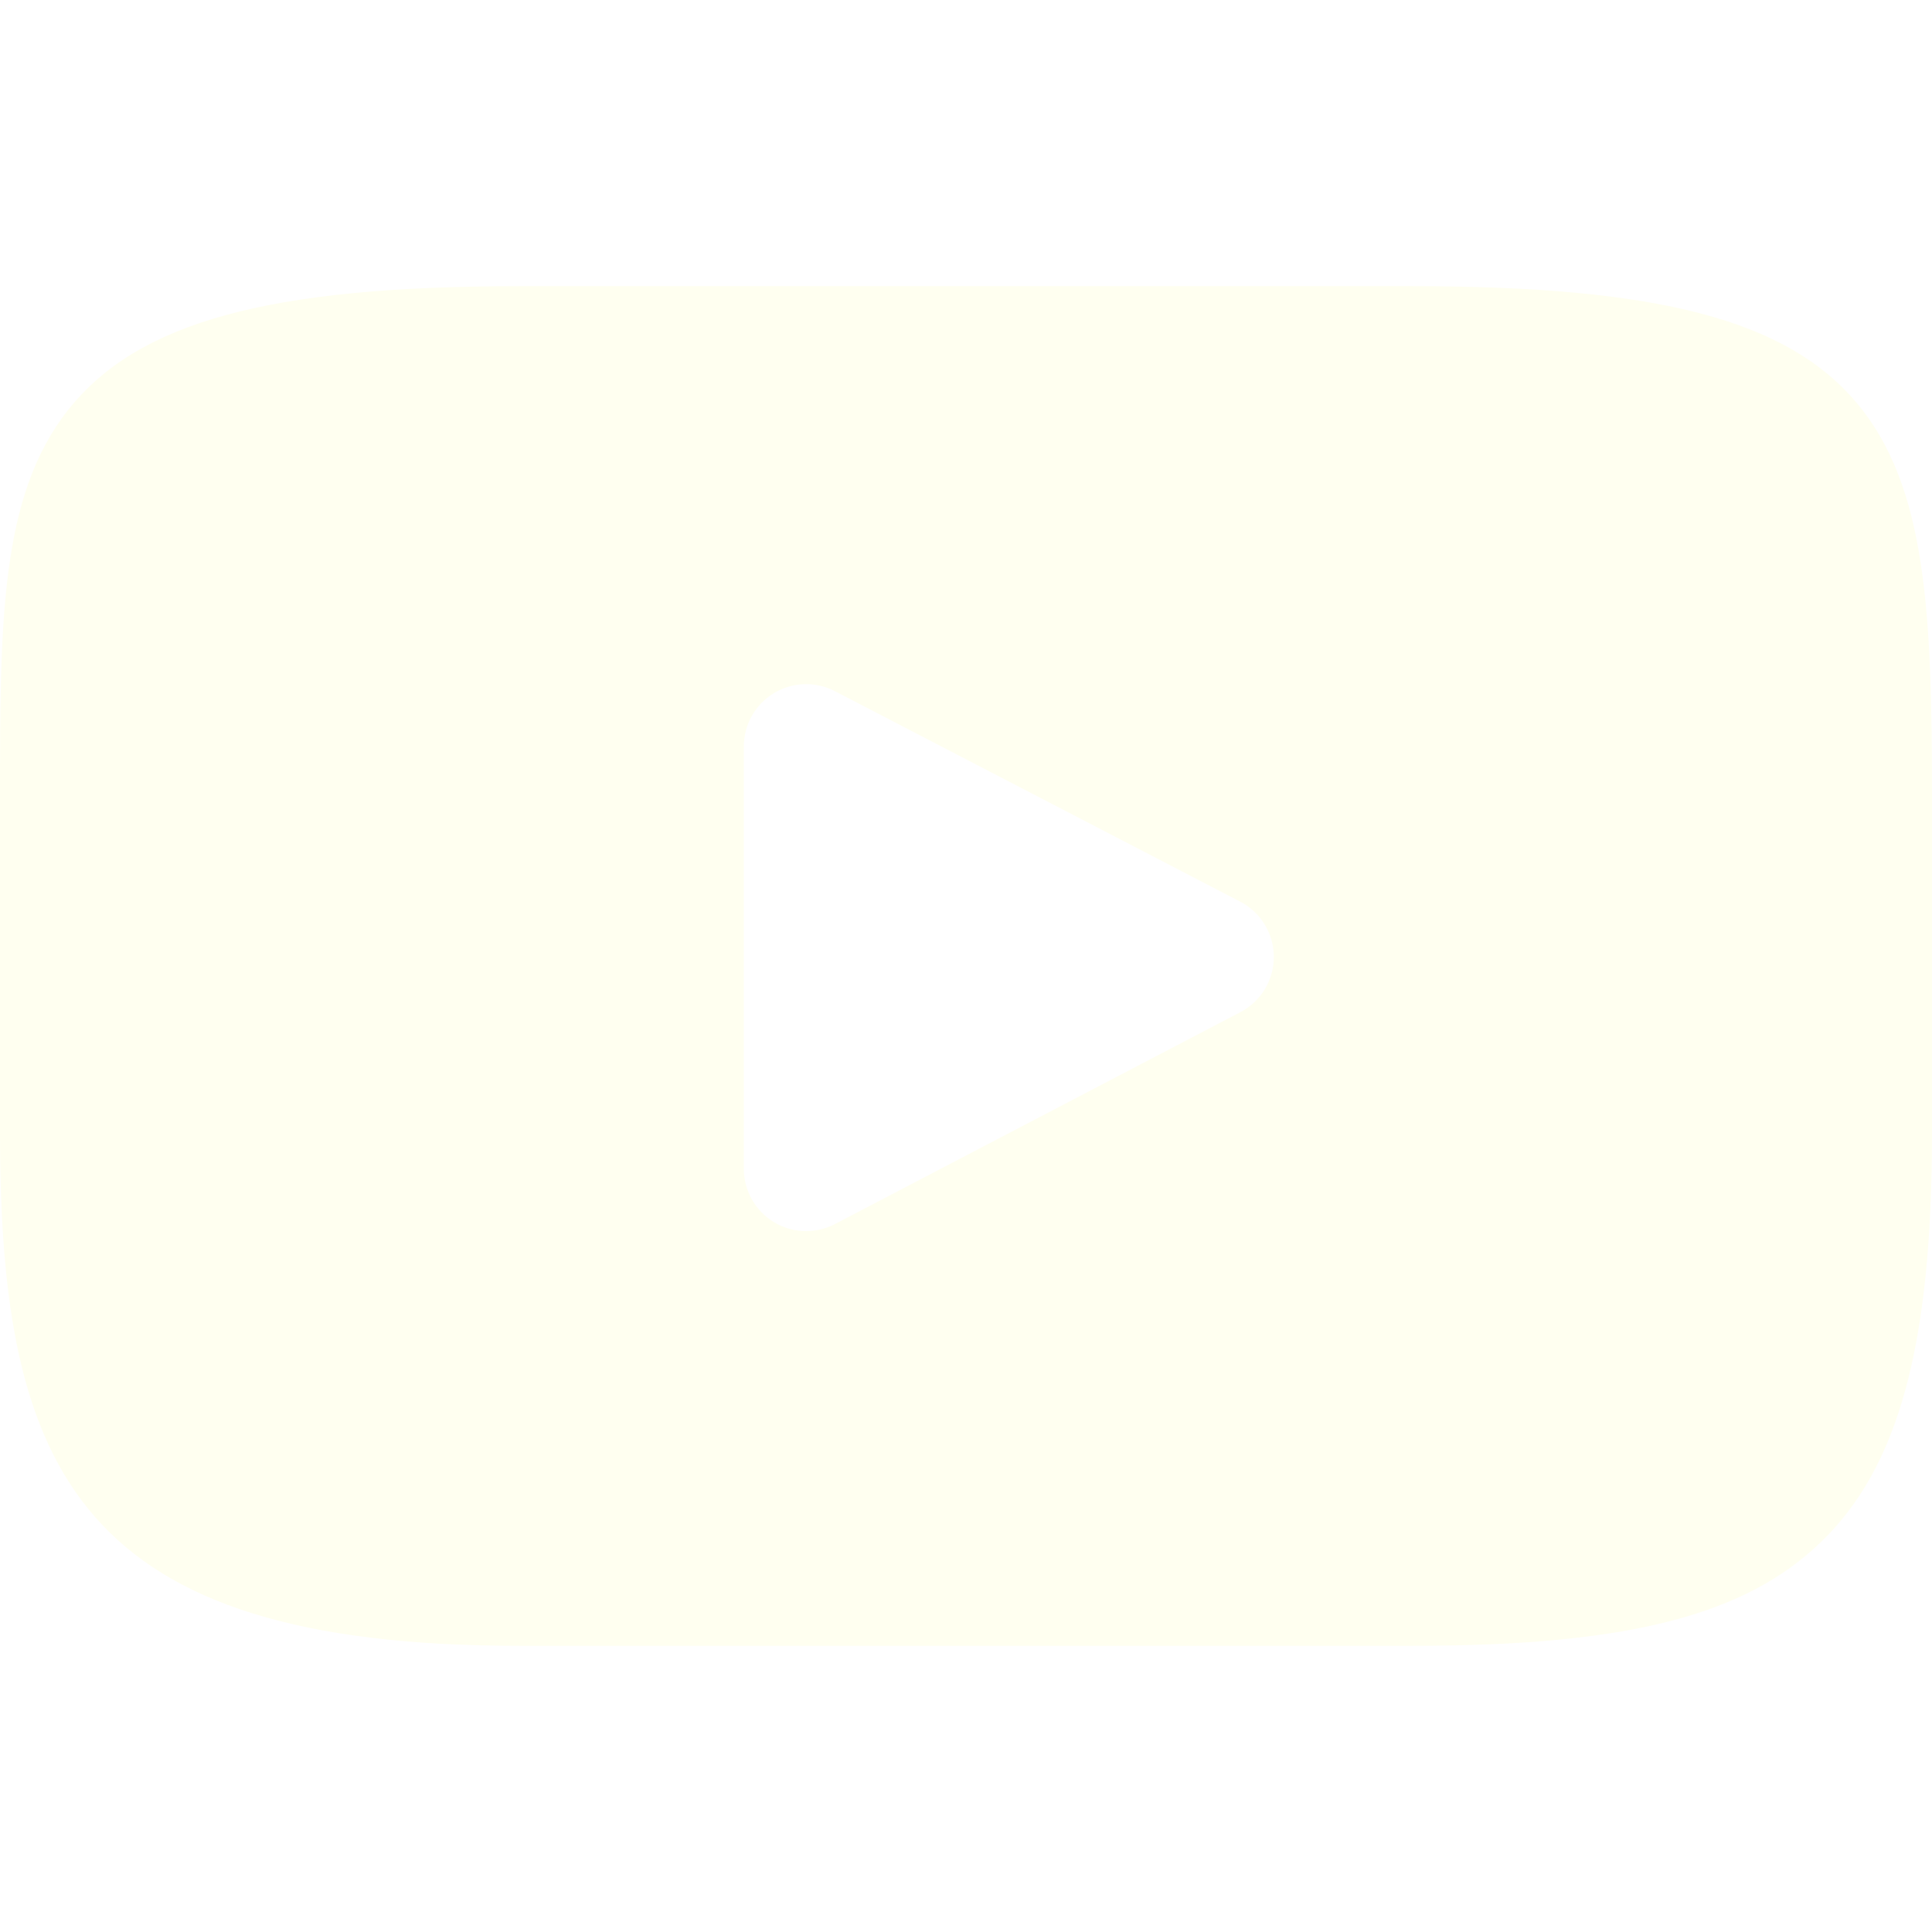
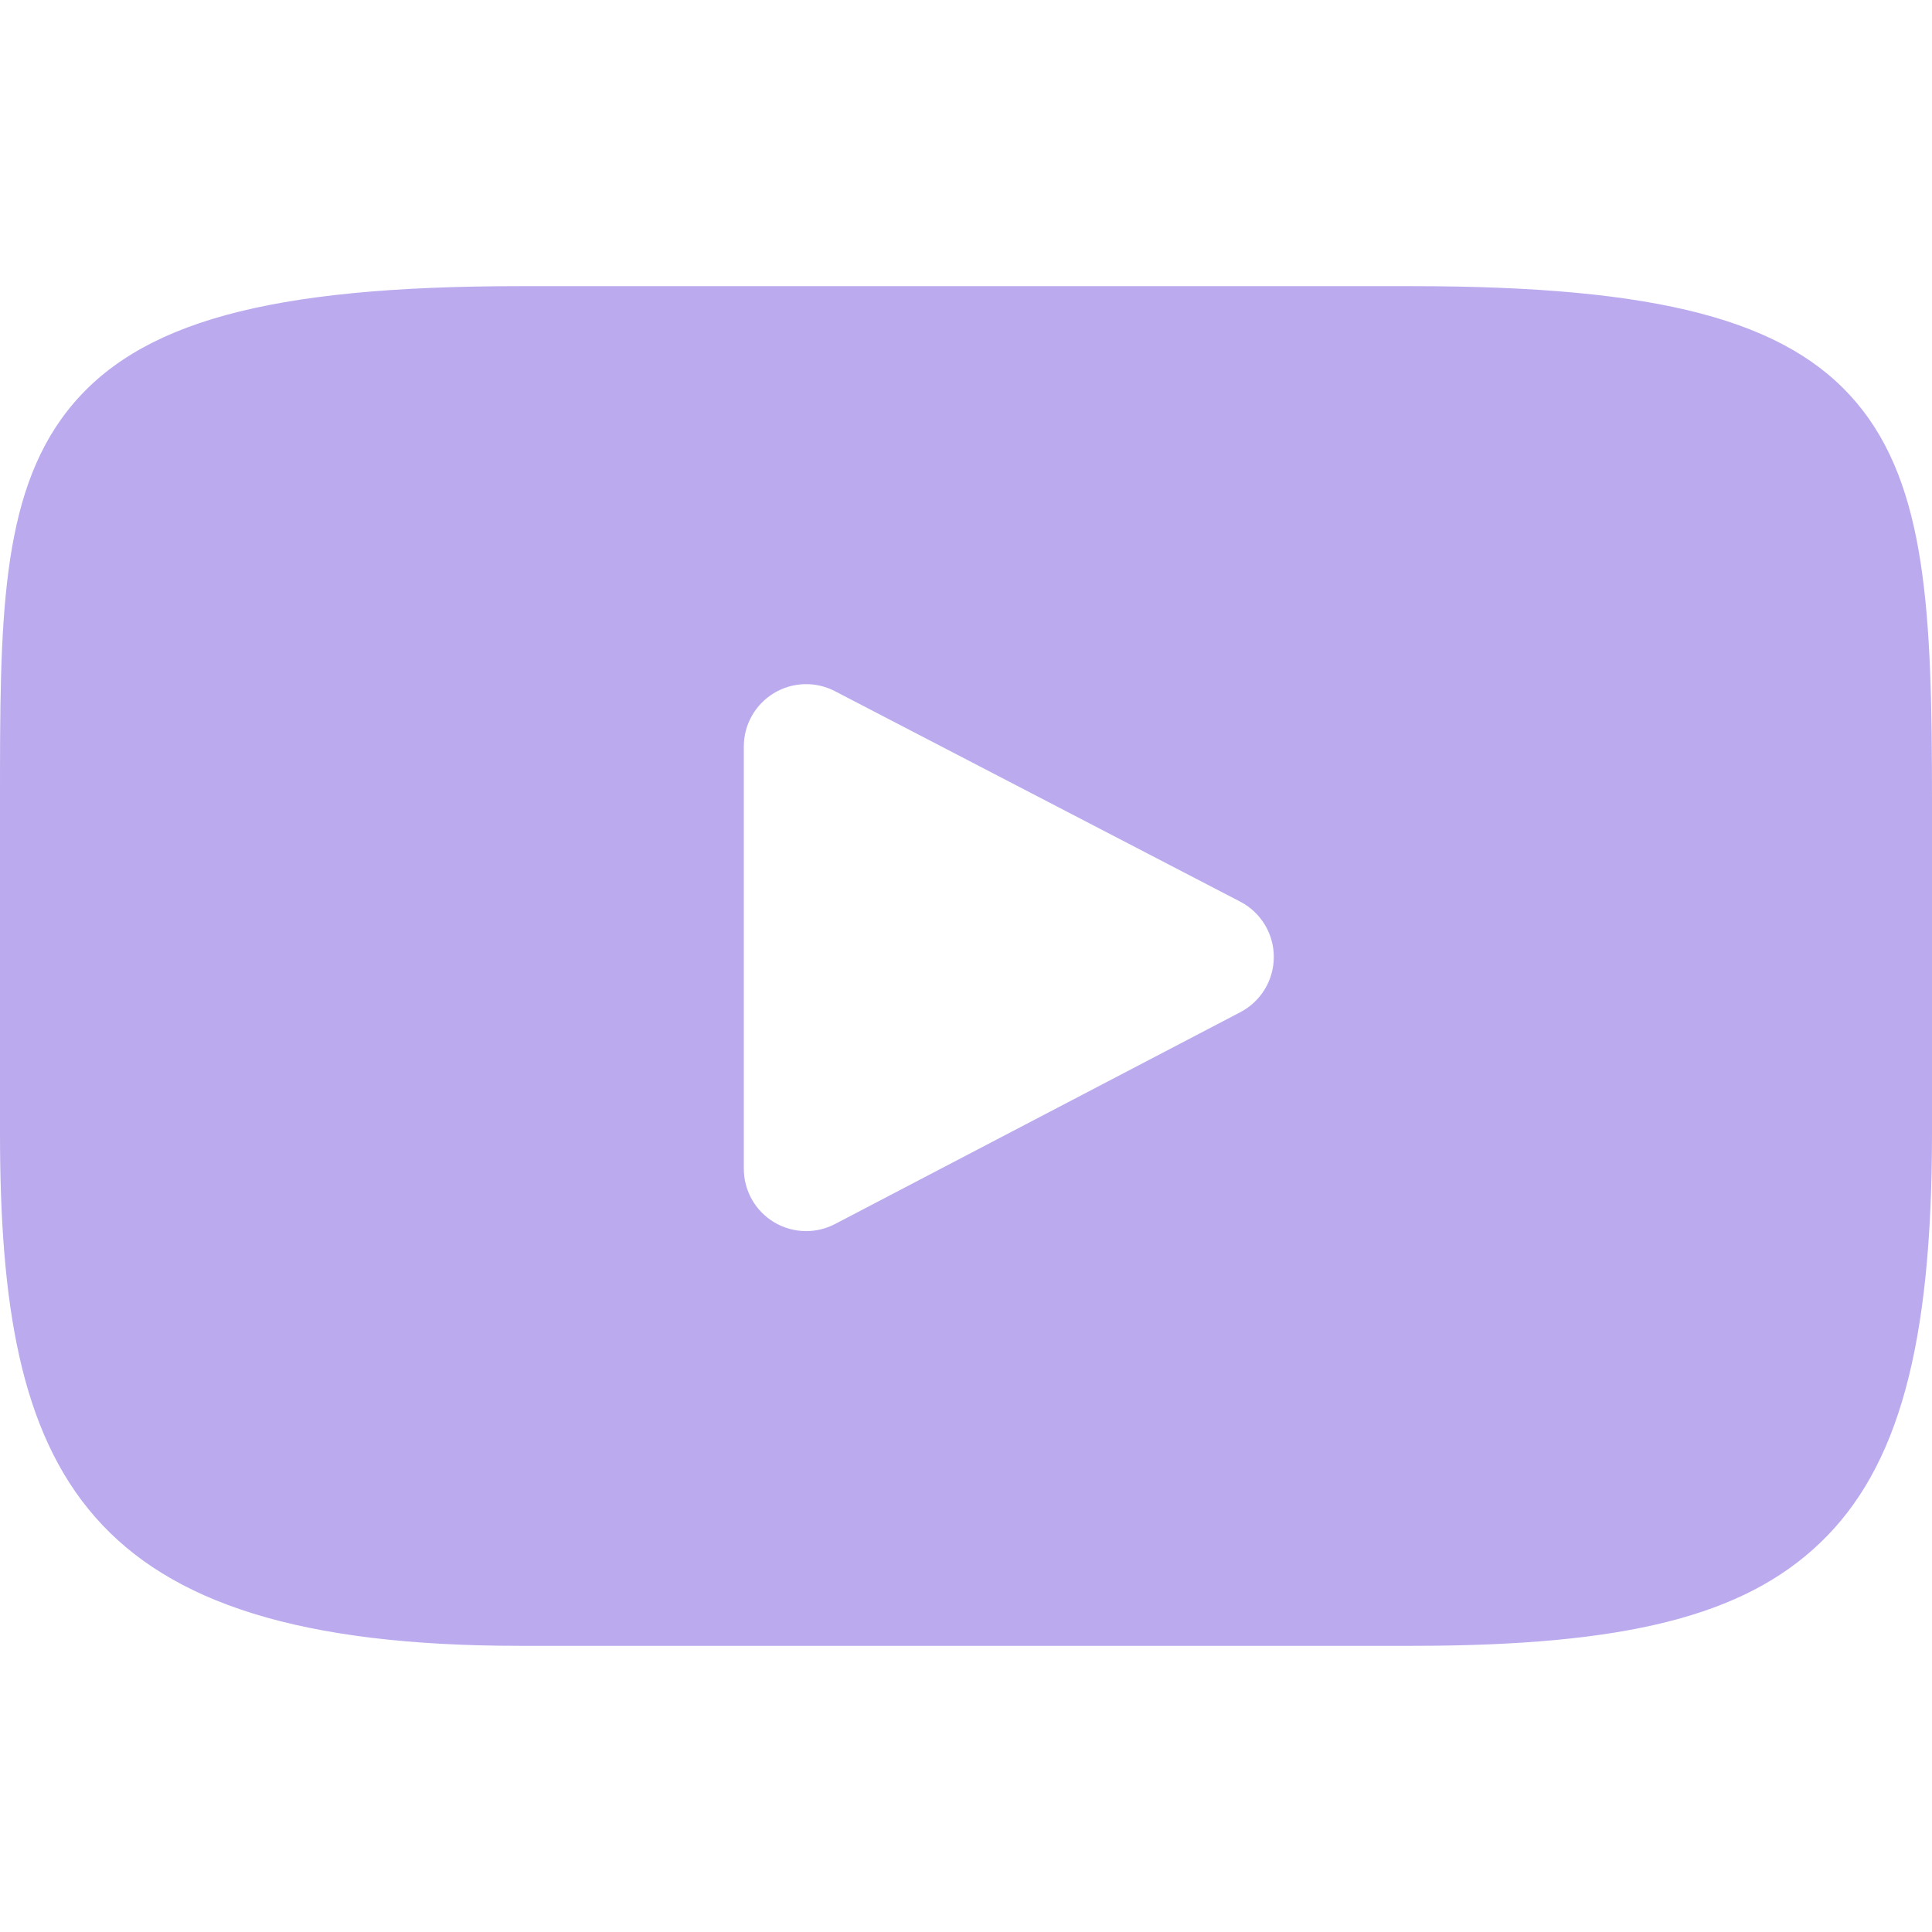
<svg xmlns="http://www.w3.org/2000/svg" version="1.1" id="Layer_1" x="0px" y="0px" viewBox="0 0 310 310" style="enable-background:new 0 0 310 310;" xml:space="preserve" width="512px" height="512px">
  <g id="XMLID_822_">
-     <path id="XMLID_823_" d="M297.917,64.645c-11.19-13.302-31.85-18.728-71.306-18.728H83.386c-40.359,0-61.369,5.776-72.517,19.938   C0,79.663,0,100.008,0,128.166v53.669c0,54.551,12.896,82.248,83.386,82.248h143.226c34.216,0,53.176-4.788,65.442-16.527   C304.633,235.518,310,215.863,310,181.835v-53.669C310,98.471,309.159,78.006,297.917,64.645z M199.021,162.41l-65.038,33.991   c-1.454,0.76-3.044,1.137-4.632,1.137c-1.798,0-3.592-0.484-5.181-1.446c-2.992-1.813-4.819-5.056-4.819-8.554v-67.764   c0-3.492,1.822-6.732,4.808-8.546c2.987-1.814,6.702-1.938,9.801-0.328l65.038,33.772c3.309,1.718,5.387,5.134,5.392,8.861   C204.394,157.263,202.325,160.684,199.021,162.41z" fill="#FFFFF0" />
+     <path id="XMLID_823_" d="M297.917,64.645c-11.19-13.302-31.85-18.728-71.306-18.728H83.386c-40.359,0-61.369,5.776-72.517,19.938   C0,79.663,0,100.008,0,128.166v53.669c0,54.551,12.896,82.248,83.386,82.248h143.226c34.216,0,53.176-4.788,65.442-16.527   C304.633,235.518,310,215.863,310,181.835v-53.669C310,98.471,309.159,78.006,297.917,64.645z M199.021,162.41l-65.038,33.991   c-1.454,0.76-3.044,1.137-4.632,1.137c-1.798,0-3.592-0.484-5.181-1.446c-2.992-1.813-4.819-5.056-4.819-8.554v-67.764   c0-3.492,1.822-6.732,4.808-8.546c2.987-1.814,6.702-1.938,9.801-0.328l65.038,33.772c3.309,1.718,5.387,5.134,5.392,8.861   C204.394,157.263,202.325,160.684,199.021,162.41z" fill="#bbaaee" />
  </g>
  <g>
</g>
  <g>
</g>
  <g>
</g>
  <g>
</g>
  <g>
</g>
  <g>
</g>
  <g>
</g>
  <g>
</g>
  <g>
</g>
  <g>
</g>
  <g>
</g>
  <g>
</g>
  <g>
</g>
  <g>
</g>
  <g>
</g>
</svg>
